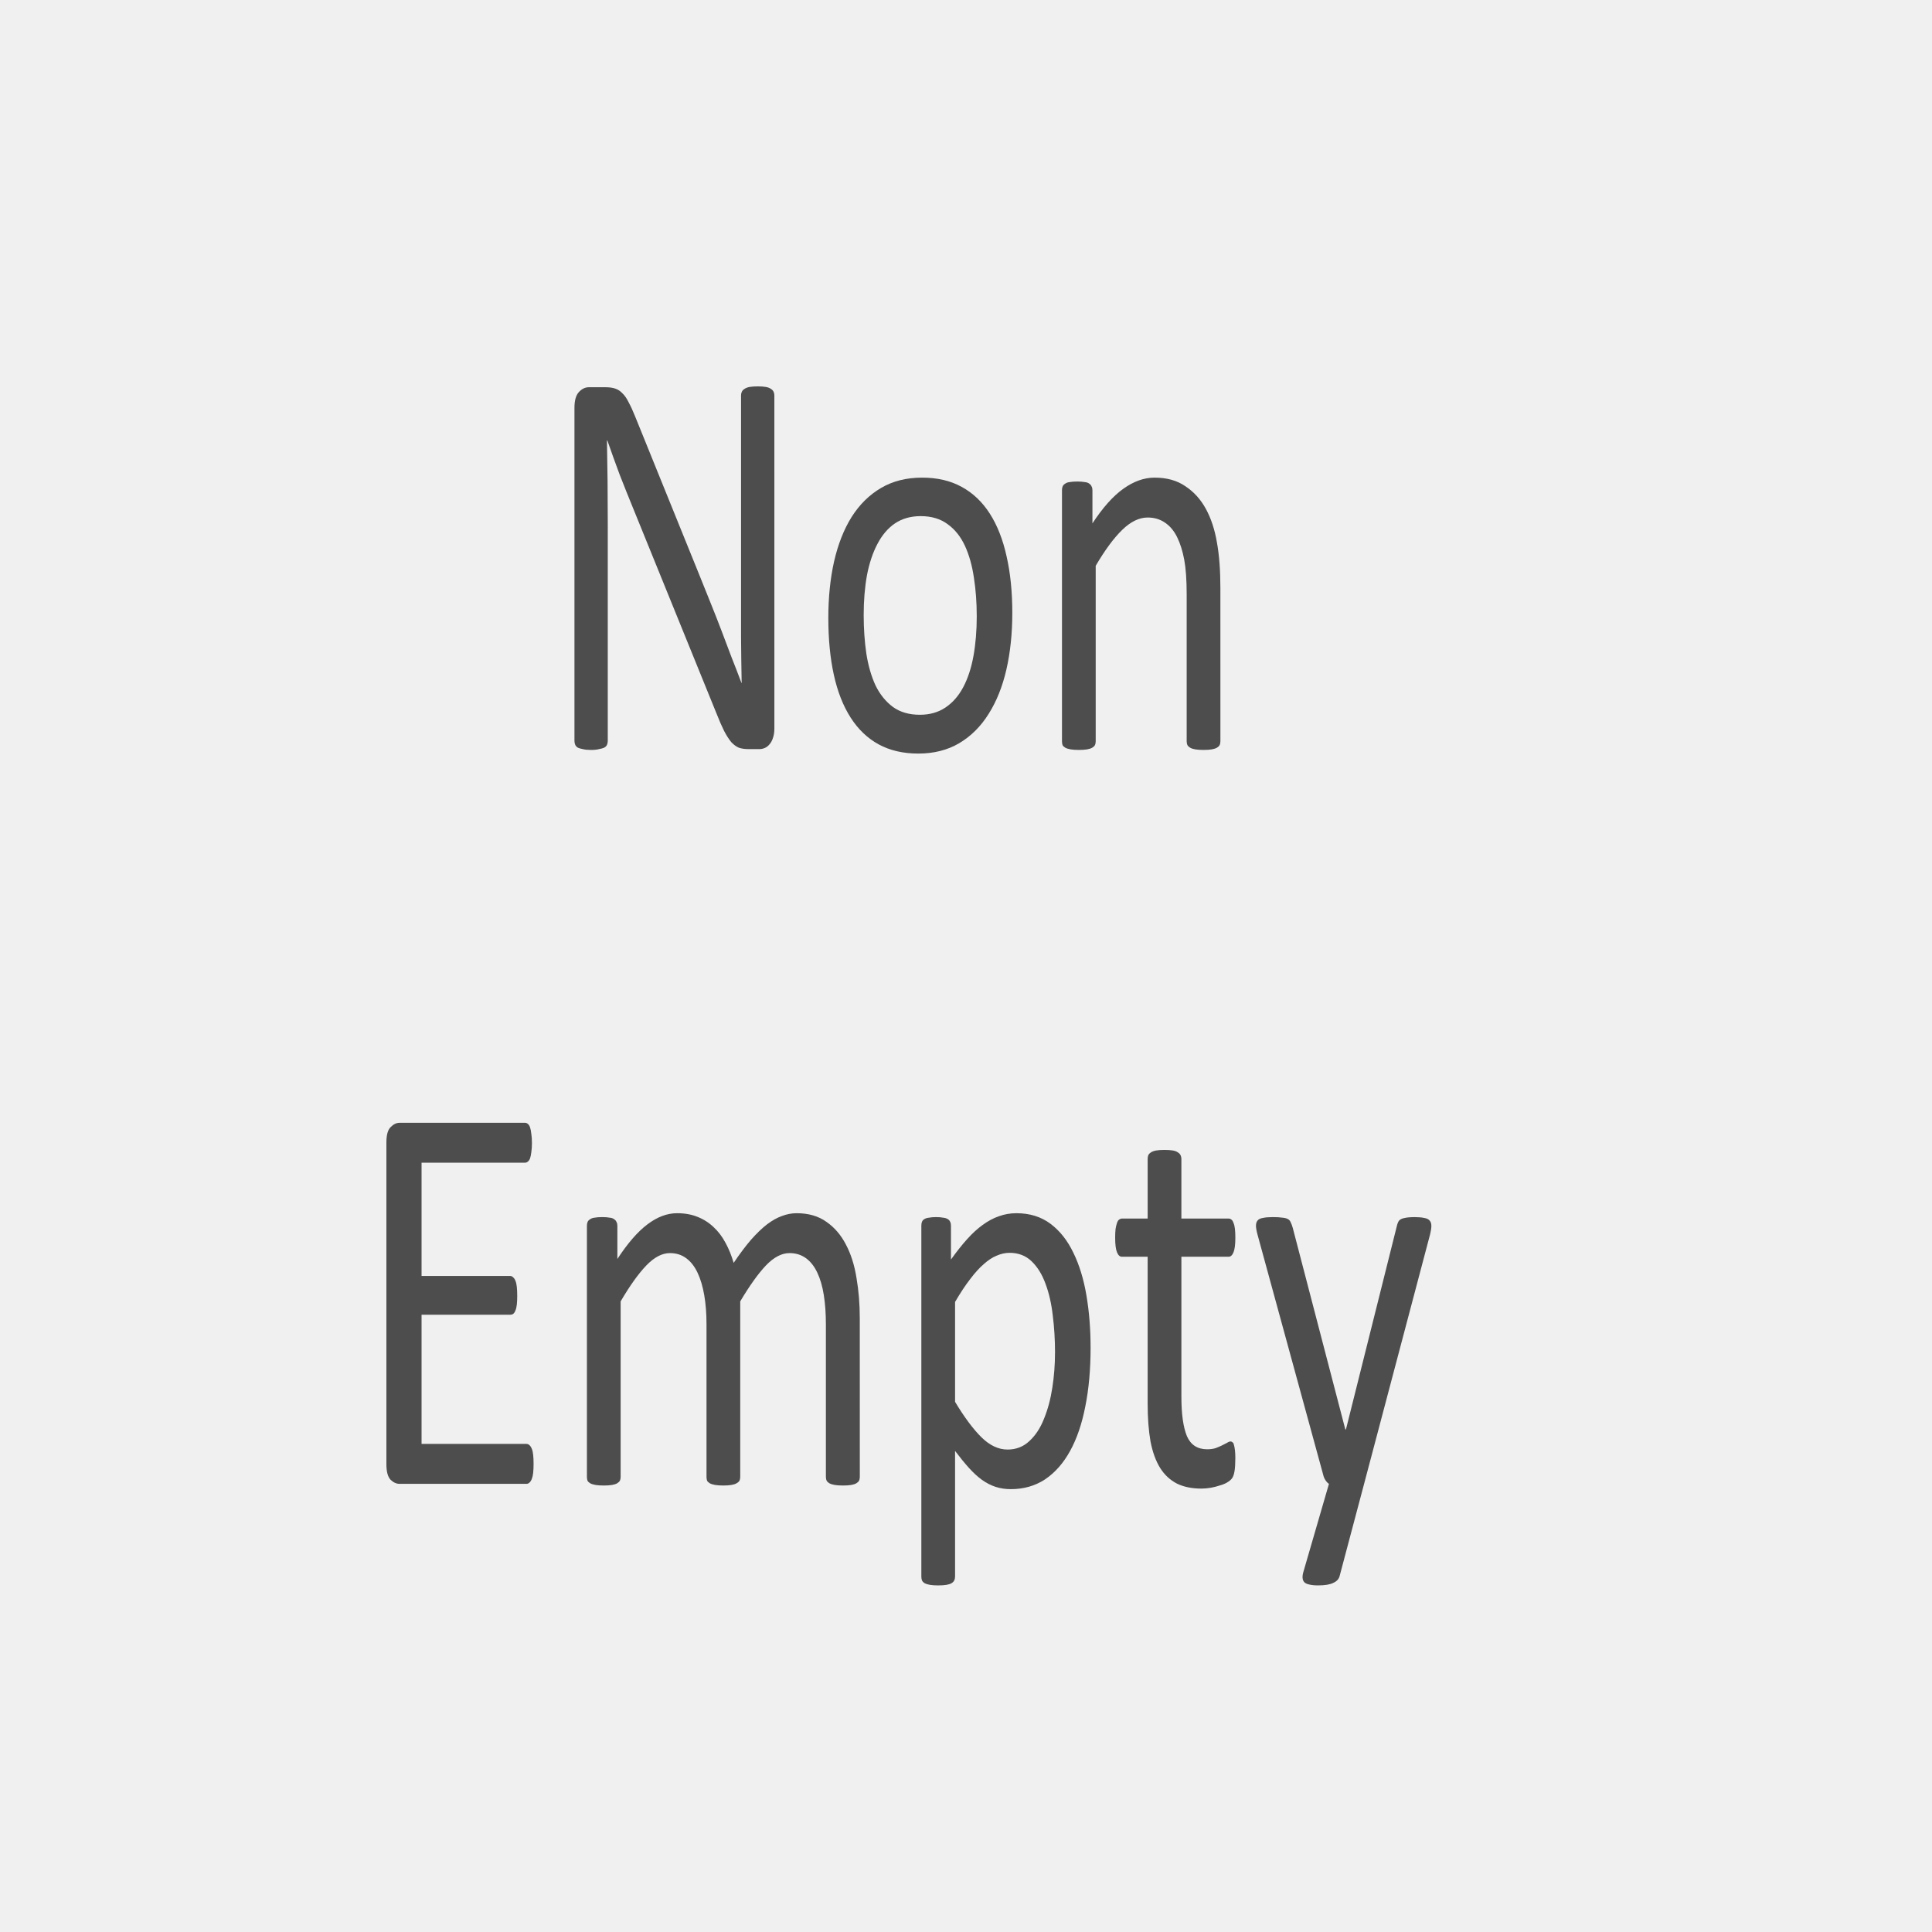
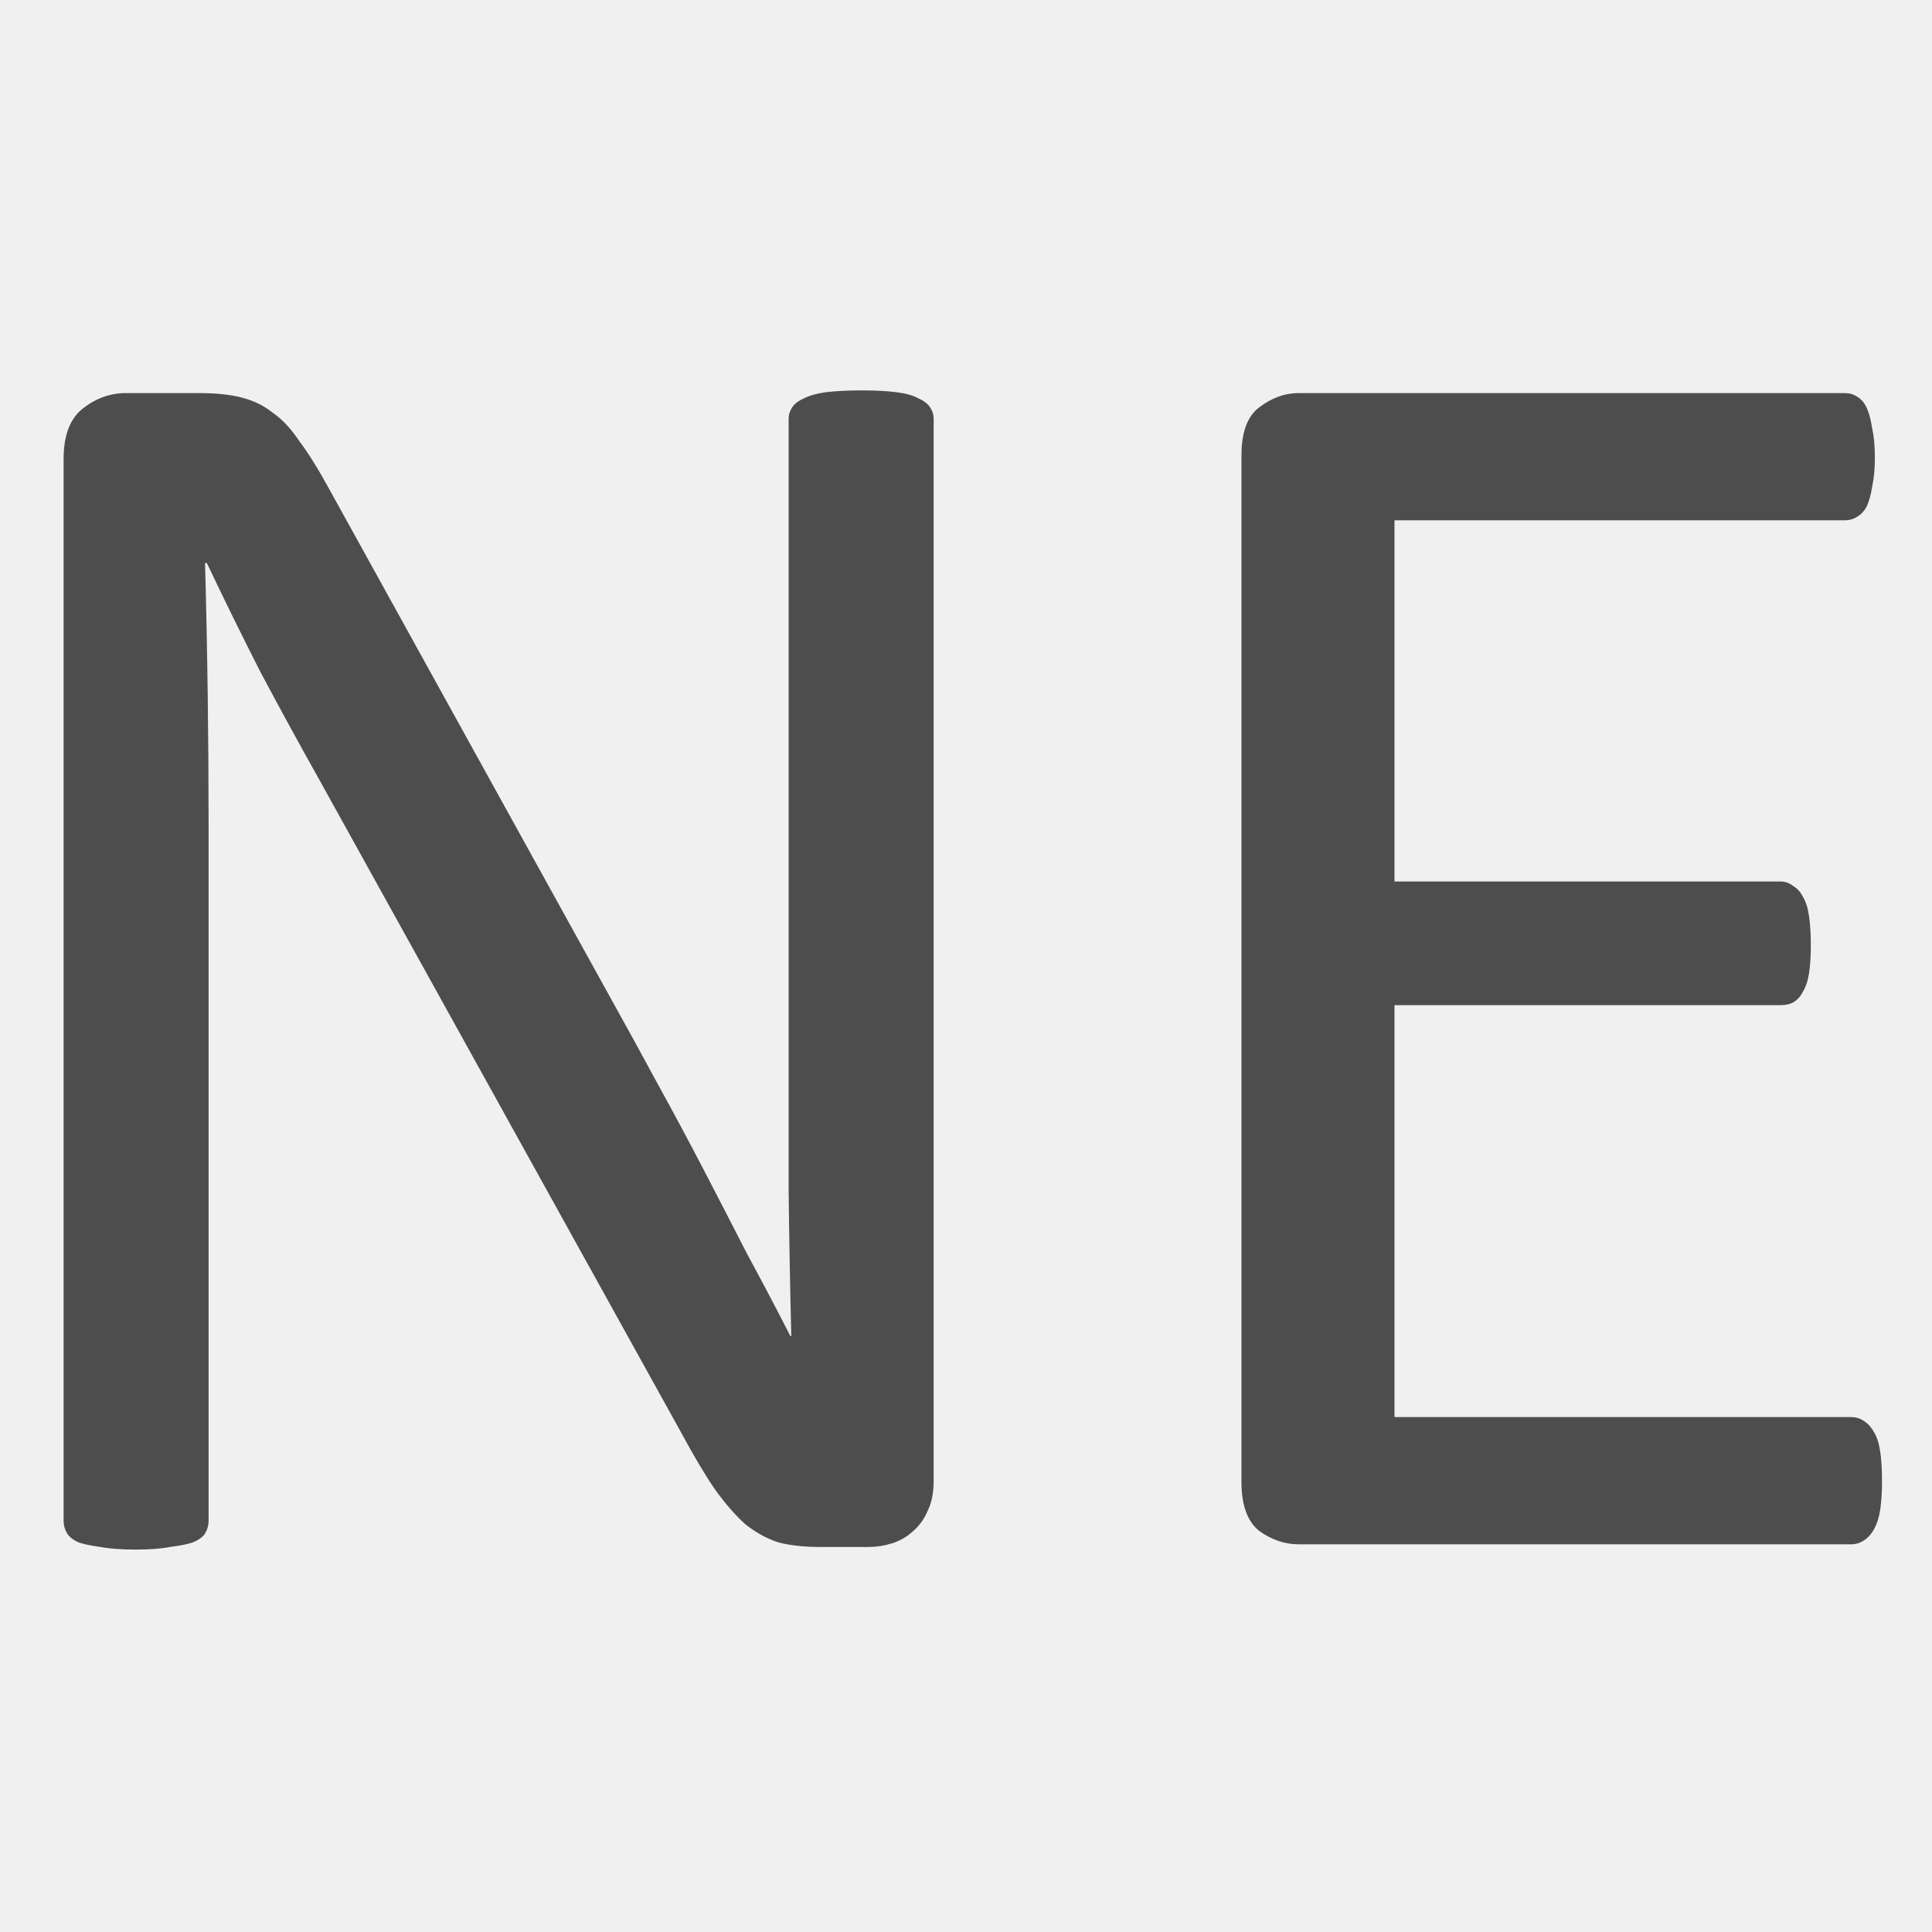
<svg xmlns="http://www.w3.org/2000/svg" id="svg880" version="1.1" viewBox="0 0 132.292 132.292" height="500" width="500">
  <defs id="defs874">
    <marker orient="auto" refY="0.0" refX="0.0" id="EmptyTriangleOutL" style="overflow:visible">
      <path id="path1615" d="M 5.77,0.0 L -2.88,5.0 L -2.88,-5.0 L 5.77,0.0 z " style="fill-rule:evenodd;fill:#ffffff;stroke:#4d4d4d;stroke-width:1pt;stroke-opacity:1" transform="scale(0.8) translate(-6,0)" />
    </marker>
    <marker orient="auto" refY="0.0" refX="0.0" id="Arrow1Lend" style="overflow:visible;">
      <path id="path1458" d="M 0.0,0.0 L 5.0,-5.0 L -12.5,0.0 L 5.0,5.0 L 0.0,0.0 z " style="fill-rule:evenodd;stroke:#000000;stroke-width:1pt;stroke-opacity:1;fill:#000000;fill-opacity:1" transform="scale(0.8) rotate(180) translate(12.5,0)" />
    </marker>
    <marker orient="auto" refY="0.0" refX="0.0" id="DotL" style="overflow:visible">
      <path id="path1516" d="M -2.5,-1.0 C -2.5,1.76 -4.74,4.0 -7.5,4.0 C -10.26,4.0 -12.5,1.76 -12.5,-1.0 C -12.5,-3.76 -10.26,-6.0 -7.5,-6.0 C -4.74,-6.0 -2.5,-3.76 -2.5,-1.0 z " style="fill-rule:evenodd;stroke:#4d4d4d;stroke-width:1pt;stroke-opacity:1;fill:#4d4d4d;fill-opacity:1" transform="scale(0.8) translate(7.4, 1)" />
    </marker>
    <marker orient="auto" refY="0" refX="0" id="EmptyTriangleOutL-1" style="overflow:visible">
      <path id="path1615-9" d="M 5.77,0 -2.88,5 V -5 Z" style="fill:#ffffff;fill-rule:evenodd;stroke:#4d4d4d;stroke-width:1pt;stroke-opacity:1" transform="matrix(0.8,0,0,0.8,-4.8,0)" />
    </marker>
    <marker orient="auto" refY="0" refX="0" id="EmptyTriangleOutL-1-3" style="overflow:visible">
      <path id="path1615-9-3" d="M 5.77,0 -2.88,5 V -5 Z" style="fill:#ffffff;fill-rule:evenodd;stroke:#4d4d4d;stroke-width:1pt;stroke-opacity:1" transform="matrix(0.8,0,0,0.8,-4.8,0)" />
    </marker>
    <marker orient="auto" refY="0" refX="0" id="EmptyTriangleOutL-1-3-2" style="overflow:visible">
      <path id="path1615-9-3-4" d="M 5.77,0 -2.88,5 V -5 Z" style="fill:#ffffff;fill-rule:evenodd;stroke:#4d4d4d;stroke-width:1pt;stroke-opacity:1" transform="matrix(0.8,0,0,0.8,-4.8,0)" />
    </marker>
  </defs>
  <g transform="translate(0,-164.7083)" id="layer1" />
-   <g aria-label="Non Empty" transform="scale(0.8559524,1.168289)" style="font-style:normal;font-weight:normal;font-size:33.49px;line-height:125%;font-family:sans-serif;letter-spacing:0px;word-spacing:0px;fill:#4d4d4d;fill-opacity:1;stroke:none;stroke-width:0.837px;stroke-linecap:butt;stroke-linejoin:miter;stroke-opacity:1" id="text9995">
-     <path d="m 61.948,42.695 q 0,0.327 -0.114,0.556 -0.098,0.229 -0.278,0.376 -0.164,0.147 -0.376,0.213 -0.213,0.065 -0.425,0.065 h -0.899 q -0.425,0 -0.752,-0.082 -0.311,-0.098 -0.605,-0.327 -0.278,-0.245 -0.572,-0.654 -0.278,-0.409 -0.621,-1.047 L 50.632,29.76 Q 50.109,28.828 49.569,27.814 49.046,26.784 48.588,25.819 h -0.033 q 0.033,1.177 0.049,2.404 0.016,1.226 0.016,2.437 V 43.431 q 0,0.114 -0.065,0.229 -0.065,0.098 -0.229,0.164 -0.147,0.049 -0.409,0.082 -0.245,0.049 -0.638,0.049 -0.392,0 -0.654,-0.049 -0.245,-0.033 -0.392,-0.082 -0.147,-0.065 -0.213,-0.164 -0.065,-0.114 -0.065,-0.229 V 23.906 q 0,-0.654 0.36,-0.932 0.36,-0.278 0.785,-0.278 h 1.341 q 0.474,0 0.785,0.082 0.327,0.082 0.572,0.278 0.262,0.18 0.491,0.523 0.245,0.327 0.523,0.834 l 5.135,9.288 q 0.474,0.85 0.916,1.668 0.442,0.801 0.85,1.586 0.409,0.785 0.801,1.553 0.409,0.752 0.801,1.521 h 0.016 q -0.033,-1.292 -0.049,-2.682 0,-1.406 0,-2.698 V 23.17 q 0,-0.114 0.065,-0.213 0.065,-0.098 0.213,-0.164 0.164,-0.082 0.409,-0.114 0.262,-0.033 0.67,-0.033 0.36,0 0.621,0.033 0.262,0.033 0.409,0.114 0.147,0.065 0.213,0.164 0.065,0.098 0.065,0.213 z" style="font-style:normal;font-variant:normal;font-weight:normal;font-stretch:normal;font-family:Calibri;-inkscape-font-specification:Calibri;text-align:center;text-anchor:middle;stroke-width:0.837px;fill:#4d4d4d;fill-opacity:1" id="path9999" />
-     <path d="m 80.982,35.925 q 0,1.799 -0.474,3.32 -0.474,1.504 -1.423,2.6 -0.932,1.096 -2.355,1.717 -1.406,0.605 -3.271,0.605 -1.815,0 -3.172,-0.54 -1.341,-0.54 -2.24,-1.57 -0.899,-1.03 -1.341,-2.502 -0.442,-1.472 -0.442,-3.336 0,-1.799 0.458,-3.303 0.474,-1.521 1.406,-2.616 0.948,-1.096 2.355,-1.701 1.406,-0.605 3.287,-0.605 1.815,0 3.156,0.54 1.357,0.54 2.257,1.57 0.899,1.03 1.341,2.502 0.458,1.472 0.458,3.32 z m -2.845,0.18 q 0,-1.194 -0.229,-2.257 -0.213,-1.063 -0.72,-1.864 -0.507,-0.801 -1.374,-1.259 -0.867,-0.474 -2.159,-0.474 -1.194,0 -2.06,0.425 -0.85,0.425 -1.406,1.21 -0.556,0.769 -0.834,1.831 -0.262,1.063 -0.262,2.322 0,1.21 0.213,2.273 0.229,1.063 0.736,1.864 0.523,0.785 1.39,1.259 0.867,0.458 2.159,0.458 1.177,0 2.044,-0.425 0.867,-0.425 1.423,-1.194 0.556,-0.769 0.818,-1.831 0.262,-1.063 0.262,-2.338 z" style="font-style:normal;font-variant:normal;font-weight:normal;font-stretch:normal;font-family:Calibri;-inkscape-font-specification:Calibri;text-align:center;text-anchor:middle;stroke-width:0.837px;fill:#4d4d4d;fill-opacity:1" id="path10001" />
-     <path d="m 97.629,43.447 q 0,0.131 -0.065,0.229 -0.065,0.082 -0.213,0.147 -0.147,0.065 -0.409,0.098 -0.262,0.033 -0.654,0.033 -0.409,0 -0.67,-0.033 -0.262,-0.033 -0.409,-0.098 -0.147,-0.065 -0.213,-0.147 -0.065,-0.098 -0.065,-0.229 v -8.618 q 0,-1.259 -0.196,-2.028 -0.196,-0.769 -0.572,-1.325 -0.376,-0.556 -0.981,-0.85 -0.589,-0.294 -1.374,-0.294 -1.014,0 -2.028,0.72 -1.014,0.72 -2.126,2.109 v 10.286 q 0,0.131 -0.065,0.229 -0.065,0.082 -0.213,0.147 -0.147,0.065 -0.409,0.098 -0.262,0.033 -0.67,0.033 -0.392,0 -0.654,-0.033 -0.262,-0.033 -0.425,-0.098 -0.147,-0.065 -0.213,-0.147 -0.049,-0.098 -0.049,-0.229 v -14.717 q 0,-0.131 0.049,-0.213 0.049,-0.098 0.196,-0.164 0.147,-0.082 0.376,-0.098 0.229,-0.033 0.605,-0.033 0.36,0 0.589,0.033 0.245,0.016 0.376,0.098 0.131,0.065 0.18,0.164 0.065,0.082 0.065,0.213 v 1.946 q 1.243,-1.39 2.469,-2.028 1.243,-0.654 2.502,-0.654 1.472,0 2.469,0.507 1.014,0.491 1.635,1.325 0.621,0.834 0.883,1.962 0.278,1.112 0.278,2.682 z" style="font-style:normal;font-variant:normal;font-weight:normal;font-stretch:normal;font-family:Calibri;-inkscape-font-specification:Calibri;text-align:center;text-anchor:middle;stroke-width:0.837px;fill:#4d4d4d;fill-opacity:1" id="path10003" />
-     <path d="m 42.685,85.808 q 0,0.294 -0.033,0.523 -0.033,0.213 -0.114,0.36 -0.082,0.147 -0.196,0.213 -0.098,0.065 -0.229,0.065 h -10.155 q -0.376,0 -0.72,-0.245 -0.327,-0.262 -0.327,-0.899 V 66.953 q 0,-0.638 0.327,-0.883 0.343,-0.262 0.72,-0.262 h 10.04 q 0.131,0 0.229,0.065 0.114,0.065 0.18,0.213 0.065,0.147 0.098,0.376 0.049,0.213 0.049,0.54 0,0.294 -0.049,0.523 -0.033,0.213 -0.098,0.36 -0.065,0.131 -0.18,0.196 -0.098,0.065 -0.229,0.065 h -8.274 v 6.639 h 7.097 q 0.131,0 0.229,0.082 0.114,0.065 0.18,0.196 0.082,0.131 0.114,0.36 0.033,0.229 0.033,0.54 0,0.294 -0.033,0.507 -0.033,0.213 -0.114,0.343 -0.065,0.131 -0.18,0.196 -0.098,0.049 -0.229,0.049 h -7.097 v 7.571 h 8.389 q 0.131,0 0.229,0.065 0.114,0.065 0.196,0.213 0.082,0.131 0.114,0.36 0.033,0.213 0.033,0.54 z" style="font-style:normal;font-variant:normal;font-weight:normal;font-stretch:normal;font-family:Calibri;-inkscape-font-specification:Calibri;text-align:center;text-anchor:middle;stroke-width:0.837px;fill:#4d4d4d;fill-opacity:1" id="path10005" />
-     <path d="m 68.783,86.56 q 0,0.131 -0.065,0.229 -0.065,0.082 -0.213,0.147 -0.147,0.065 -0.409,0.098 -0.262,0.033 -0.654,0.033 -0.409,0 -0.67,-0.033 -0.262,-0.033 -0.425,-0.098 -0.147,-0.065 -0.213,-0.147 -0.065,-0.098 -0.065,-0.229 v -8.945 q 0,-0.932 -0.164,-1.701 -0.164,-0.769 -0.523,-1.325 -0.36,-0.556 -0.916,-0.85 -0.556,-0.294 -1.308,-0.294 -0.932,0 -1.881,0.72 -0.932,0.72 -2.06,2.109 v 10.286 q 0,0.131 -0.065,0.229 -0.065,0.082 -0.229,0.147 -0.147,0.065 -0.409,0.098 -0.262,0.033 -0.654,0.033 -0.376,0 -0.654,-0.033 -0.262,-0.033 -0.425,-0.098 -0.147,-0.065 -0.213,-0.147 -0.049,-0.098 -0.049,-0.229 v -8.945 q 0,-0.932 -0.18,-1.701 -0.18,-0.769 -0.54,-1.325 -0.36,-0.556 -0.916,-0.85 -0.54,-0.294 -1.292,-0.294 -0.932,0 -1.881,0.72 -0.948,0.72 -2.06,2.109 v 10.286 q 0,0.131 -0.065,0.229 -0.065,0.082 -0.213,0.147 -0.147,0.065 -0.409,0.098 -0.262,0.033 -0.67,0.033 -0.392,0 -0.654,-0.033 -0.262,-0.033 -0.425,-0.098 -0.147,-0.065 -0.213,-0.147 -0.049,-0.098 -0.049,-0.229 V 71.843 q 0,-0.131 0.049,-0.213 0.049,-0.098 0.196,-0.164 0.147,-0.082 0.376,-0.098 0.229,-0.033 0.605,-0.033 0.36,0 0.589,0.033 0.245,0.016 0.376,0.098 0.131,0.065 0.18,0.164 0.065,0.082 0.065,0.213 v 1.946 q 1.243,-1.39 2.404,-2.028 1.177,-0.654 2.371,-0.654 0.916,0 1.635,0.213 0.736,0.213 1.292,0.605 0.556,0.376 0.948,0.916 0.392,0.523 0.654,1.177 0.736,-0.801 1.39,-1.357 0.67,-0.556 1.275,-0.899 0.621,-0.343 1.194,-0.491 0.589,-0.164 1.177,-0.164 1.423,0 2.387,0.507 0.965,0.491 1.553,1.325 0.605,0.834 0.85,1.962 0.262,1.112 0.262,2.355 z" style="font-style:normal;font-variant:normal;font-weight:normal;font-stretch:normal;font-family:Calibri;-inkscape-font-specification:Calibri;text-align:center;text-anchor:middle;stroke-width:0.837px;fill:#4d4d4d;fill-opacity:1" id="path10007" />
-     <path d="m 87.245,78.973 q 0,1.93 -0.425,3.467 -0.409,1.537 -1.226,2.616 -0.801,1.063 -1.995,1.652 -1.194,0.572 -2.731,0.572 -0.654,0 -1.21,-0.131 -0.556,-0.131 -1.096,-0.409 -0.523,-0.278 -1.047,-0.703 -0.523,-0.425 -1.112,-0.998 v 7.359 q 0,0.131 -0.065,0.229 -0.065,0.098 -0.213,0.164 -0.147,0.065 -0.409,0.098 -0.262,0.033 -0.67,0.033 -0.392,0 -0.654,-0.033 -0.262,-0.033 -0.425,-0.098 -0.147,-0.065 -0.213,-0.164 -0.049,-0.098 -0.049,-0.229 V 71.843 q 0,-0.147 0.049,-0.229 0.049,-0.098 0.196,-0.164 0.147,-0.065 0.376,-0.082 0.229,-0.033 0.556,-0.033 0.343,0 0.556,0.033 0.229,0.016 0.376,0.082 0.147,0.065 0.196,0.164 0.065,0.082 0.065,0.229 v 1.979 q 0.67,-0.687 1.292,-1.194 0.621,-0.507 1.243,-0.834 0.638,-0.343 1.292,-0.507 0.67,-0.18 1.406,-0.18 1.603,0 2.731,0.621 1.128,0.621 1.831,1.701 0.72,1.079 1.047,2.518 0.327,1.423 0.327,3.025 z m -2.845,0.311 q 0,-1.128 -0.18,-2.175 -0.164,-1.063 -0.589,-1.881 -0.409,-0.818 -1.112,-1.308 -0.703,-0.491 -1.75,-0.491 -0.523,0 -1.03,0.164 -0.507,0.147 -1.03,0.491 -0.523,0.327 -1.096,0.883 -0.572,0.54 -1.21,1.341 v 5.854 q 1.112,1.357 2.109,2.077 0.998,0.72 2.093,0.72 1.014,0 1.733,-0.491 0.736,-0.491 1.177,-1.308 0.458,-0.818 0.67,-1.831 0.213,-1.014 0.213,-2.044 z" style="font-style:normal;font-variant:normal;font-weight:normal;font-stretch:normal;font-family:Calibri;-inkscape-font-specification:Calibri;text-align:center;text-anchor:middle;stroke-width:0.837px;fill:#4d4d4d;fill-opacity:1" id="path10009" />
-     <path d="m 98.823,85.481 q 0,0.474 -0.065,0.752 -0.065,0.278 -0.196,0.409 -0.131,0.131 -0.392,0.245 -0.262,0.114 -0.605,0.18 -0.327,0.082 -0.703,0.131 -0.376,0.049 -0.752,0.049 -1.145,0 -1.962,-0.294 -0.818,-0.311 -1.341,-0.916 -0.523,-0.621 -0.769,-1.553 -0.229,-0.948 -0.229,-2.224 v -8.601 h -2.06 q -0.245,0 -0.392,-0.262 -0.147,-0.262 -0.147,-0.85 0,-0.311 0.033,-0.523 0.049,-0.213 0.114,-0.343 0.065,-0.147 0.164,-0.196 0.114,-0.065 0.245,-0.065 h 2.044 v -3.499 q 0,-0.114 0.049,-0.213 0.065,-0.098 0.213,-0.164 0.164,-0.082 0.425,-0.114 0.262,-0.033 0.654,-0.033 0.409,0 0.67,0.033 0.262,0.033 0.409,0.114 0.147,0.065 0.213,0.164 0.065,0.098 0.065,0.213 v 3.499 h 3.777 q 0.131,0 0.229,0.065 0.098,0.049 0.164,0.196 0.082,0.131 0.114,0.343 0.033,0.213 0.033,0.523 0,0.589 -0.147,0.85 -0.147,0.262 -0.392,0.262 h -3.777 v 8.209 q 0,1.521 0.442,2.306 0.458,0.769 1.619,0.769 0.376,0 0.67,-0.065 0.294,-0.082 0.523,-0.164 0.229,-0.082 0.392,-0.147 0.164,-0.082 0.294,-0.082 0.082,0 0.147,0.049 0.082,0.033 0.114,0.147 0.049,0.114 0.082,0.311 0.033,0.196 0.033,0.491 z" style="font-style:normal;font-variant:normal;font-weight:normal;font-stretch:normal;font-family:Calibri;-inkscape-font-specification:Calibri;text-align:center;text-anchor:middle;stroke-width:0.837px;fill:#4d4d4d;fill-opacity:1" id="path10011" />
-     <path d="m 109.125,86.969 -1.962,5.413 q -0.098,0.262 -0.507,0.392 -0.392,0.147 -1.21,0.147 -0.425,0 -0.687,-0.049 -0.262,-0.033 -0.409,-0.131 -0.131,-0.098 -0.147,-0.262 -0.016,-0.164 0.082,-0.392 l 2.028,-5.118 q -0.147,-0.065 -0.278,-0.213 -0.131,-0.147 -0.18,-0.311 l -5.249,-14.063 q -0.131,-0.343 -0.131,-0.54 0,-0.196 0.131,-0.311 0.131,-0.114 0.425,-0.147 0.294,-0.049 0.785,-0.049 0.491,0 0.769,0.033 0.278,0.016 0.442,0.082 0.164,0.065 0.229,0.196 0.082,0.114 0.164,0.327 l 4.203,11.807 h 0.049 l 4.055,-11.872 q 0.098,-0.311 0.229,-0.392 0.147,-0.098 0.425,-0.131 0.278,-0.049 0.801,-0.049 0.458,0 0.752,0.049 0.294,0.033 0.425,0.147 0.147,0.114 0.147,0.311 0,0.196 -0.098,0.491 z" style="font-style:normal;font-variant:normal;font-weight:normal;font-stretch:normal;font-family:Calibri;-inkscape-font-specification:Calibri;text-align:center;text-anchor:middle;stroke-width:0.837px;fill:#4d4d4d;fill-opacity:1" id="path10013" />
+   <g aria-label="NE" style="font-style:normal;font-weight:normal;font-size:97.642px;line-height:125%;font-family:sans-serif;letter-spacing:0px;word-spacing:0px;fill:#000000;fill-opacity:1;stroke:none;stroke-width:2.441px;stroke-linecap:butt;stroke-linejoin:miter;stroke-opacity:1" id="text1486" transform="matrix(1.277714,0,0,1.277714,-23.06751,-11.47687)">
+     <path d="m 68.089,88.357 q 0,0.954 -0.334,1.621 -0.286,0.667 -0.811,1.097 -0.477,0.429 -1.097,0.62 -0.62,0.191 -1.24,0.191 h -2.622 q -1.24,0 -2.193,-0.238 -0.906,-0.286 -1.764,-0.954 -0.811,-0.715 -1.669,-1.907 -0.811,-1.192 -1.812,-3.051 L 35.097,50.645 q -1.526,-2.718 -3.099,-5.674 -1.526,-3.004 -2.861,-5.817 h -0.095 q 0.095,3.433 0.143,7.008 0.048,3.576 0.048,7.104 v 37.235 q 0,0.334 -0.191,0.667 -0.191,0.286 -0.667,0.477 -0.429,0.143 -1.192,0.238 -0.715,0.143 -1.859,0.143 -1.144,0 -1.907,-0.143 -0.715,-0.095 -1.144,-0.238 -0.429,-0.191 -0.62,-0.477 -0.191,-0.334 -0.191,-0.667 V 33.577 q 0,-1.907 1.049,-2.718 1.049,-0.811 2.288,-0.811 h 3.909 q 1.383,0 2.288,0.238 0.954,0.238 1.669,0.811 0.763,0.524 1.43,1.526 0.715,0.954 1.526,2.432 l 14.97,27.08 q 1.383,2.479 2.67,4.863 1.287,2.336 2.479,4.625 1.192,2.288 2.336,4.529 1.192,2.193 2.336,4.434 h 0.048 q -0.095,-3.766 -0.143,-7.819 0,-4.1 0,-7.867 V 31.431 q 0,-0.334 0.191,-0.62 0.191,-0.286 0.62,-0.477 0.477,-0.238 1.192,-0.334 0.763,-0.095 1.955,-0.095 1.049,0 1.812,0.095 0.763,0.095 1.192,0.334 0.429,0.191 0.62,0.477 0.191,0.286 0.191,0.62 z" style="font-style:normal;font-variant:normal;font-weight:normal;font-stretch:normal;font-family:Calibri;-inkscape-font-specification:Calibri;fill:#4d4d4d;fill-opacity:1;stroke-width:2.441px" id="path1488" />
+     <path d="m 118.913,88.357 q 0,0.858 -0.095,1.526 -0.095,0.62 -0.334,1.049 -0.238,0.429 -0.572,0.62 -0.286,0.191 -0.667,0.191 H 87.637 q -1.097,0 -2.098,-0.715 -0.954,-0.763 -0.954,-2.622 V 33.386 q 0,-1.859 0.954,-2.575 1.001,-0.763 2.098,-0.763 h 29.273 q 0.381,0 0.667,0.191 0.334,0.191 0.524,0.62 0.191,0.429 0.286,1.097 0.143,0.62 0.143,1.573 0,0.858 -0.143,1.526 -0.095,0.62 -0.286,1.049 -0.191,0.381 -0.524,0.572 -0.286,0.191 -0.667,0.191 H 92.786 v 19.357 h 20.692 q 0.381,0 0.667,0.238 0.334,0.191 0.524,0.572 0.238,0.381 0.334,1.049 0.095,0.667 0.095,1.573 0,0.858 -0.095,1.478 -0.095,0.62 -0.334,1.001 -0.191,0.381 -0.524,0.572 -0.286,0.143 -0.667,0.143 H 92.786 v 22.074 h 24.458 q 0.381,0 0.667,0.191 0.334,0.191 0.572,0.62 0.238,0.381 0.334,1.049 0.095,0.62 0.095,1.573 z" style="font-style:normal;font-variant:normal;font-weight:normal;font-stretch:normal;font-family:Calibri;-inkscape-font-specification:Calibri;fill:#4d4d4d;fill-opacity:1;stroke-width:2.441px" id="path1490" />
  </g>
</svg>
